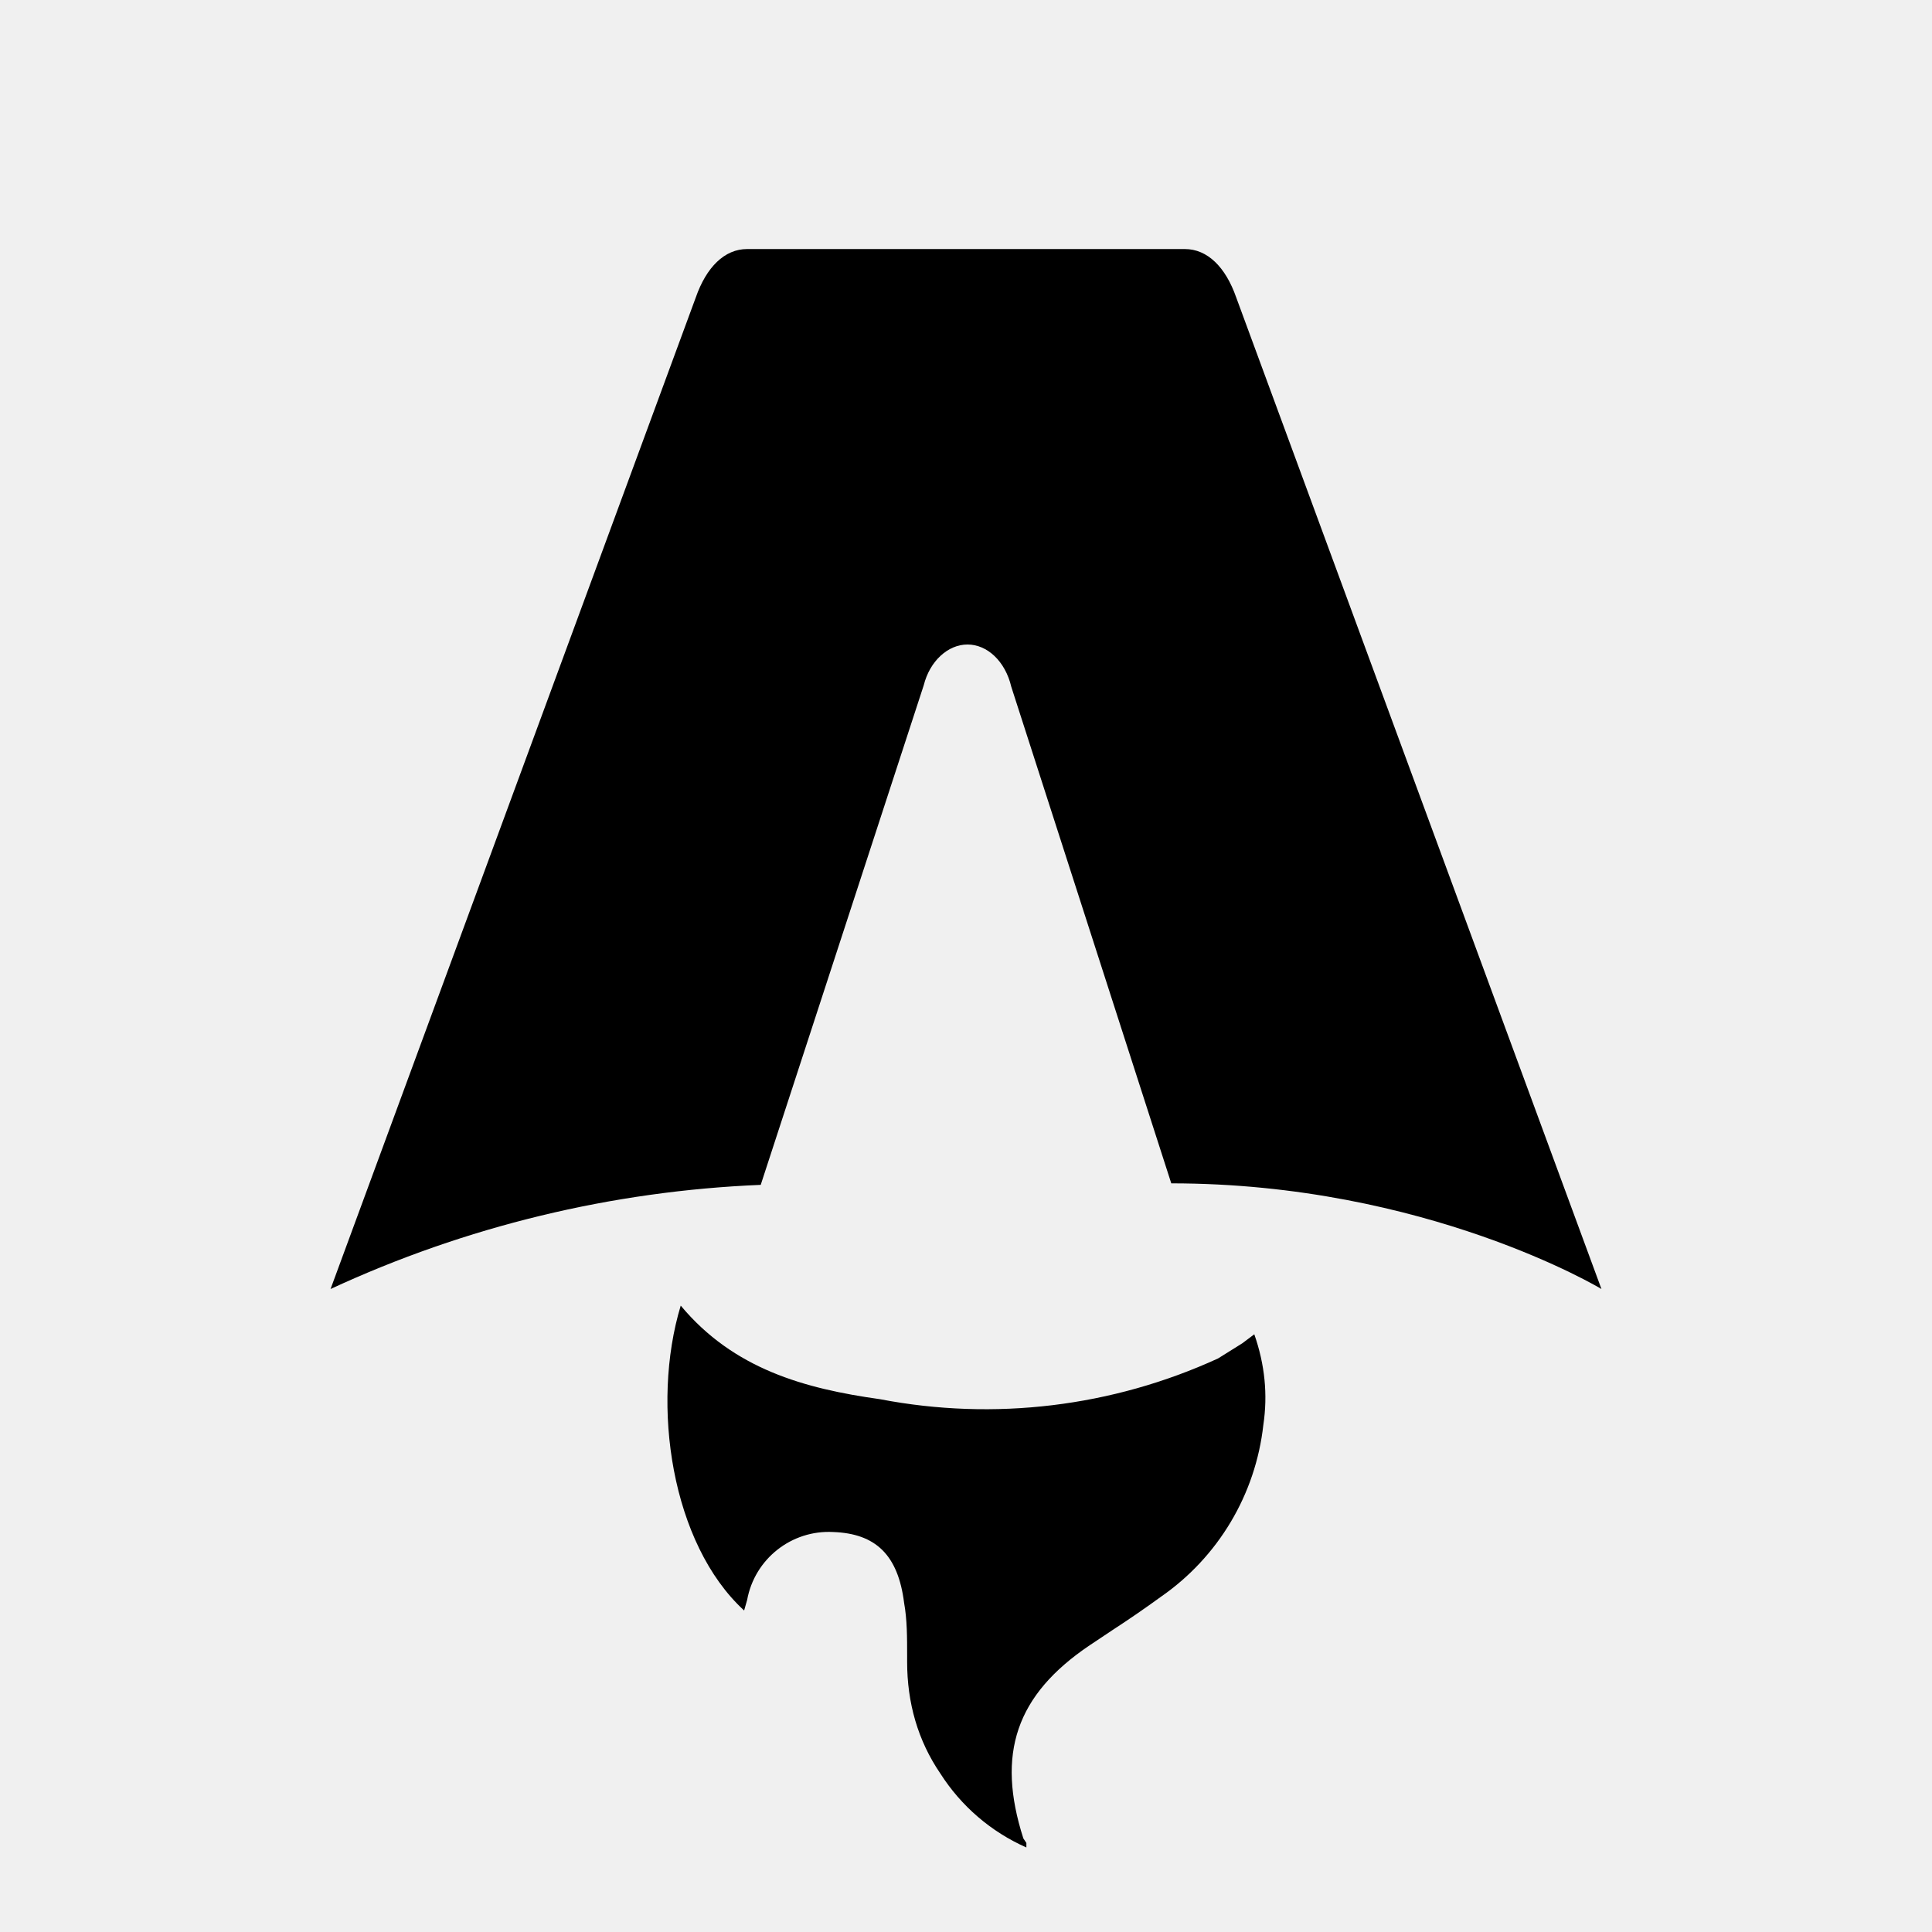
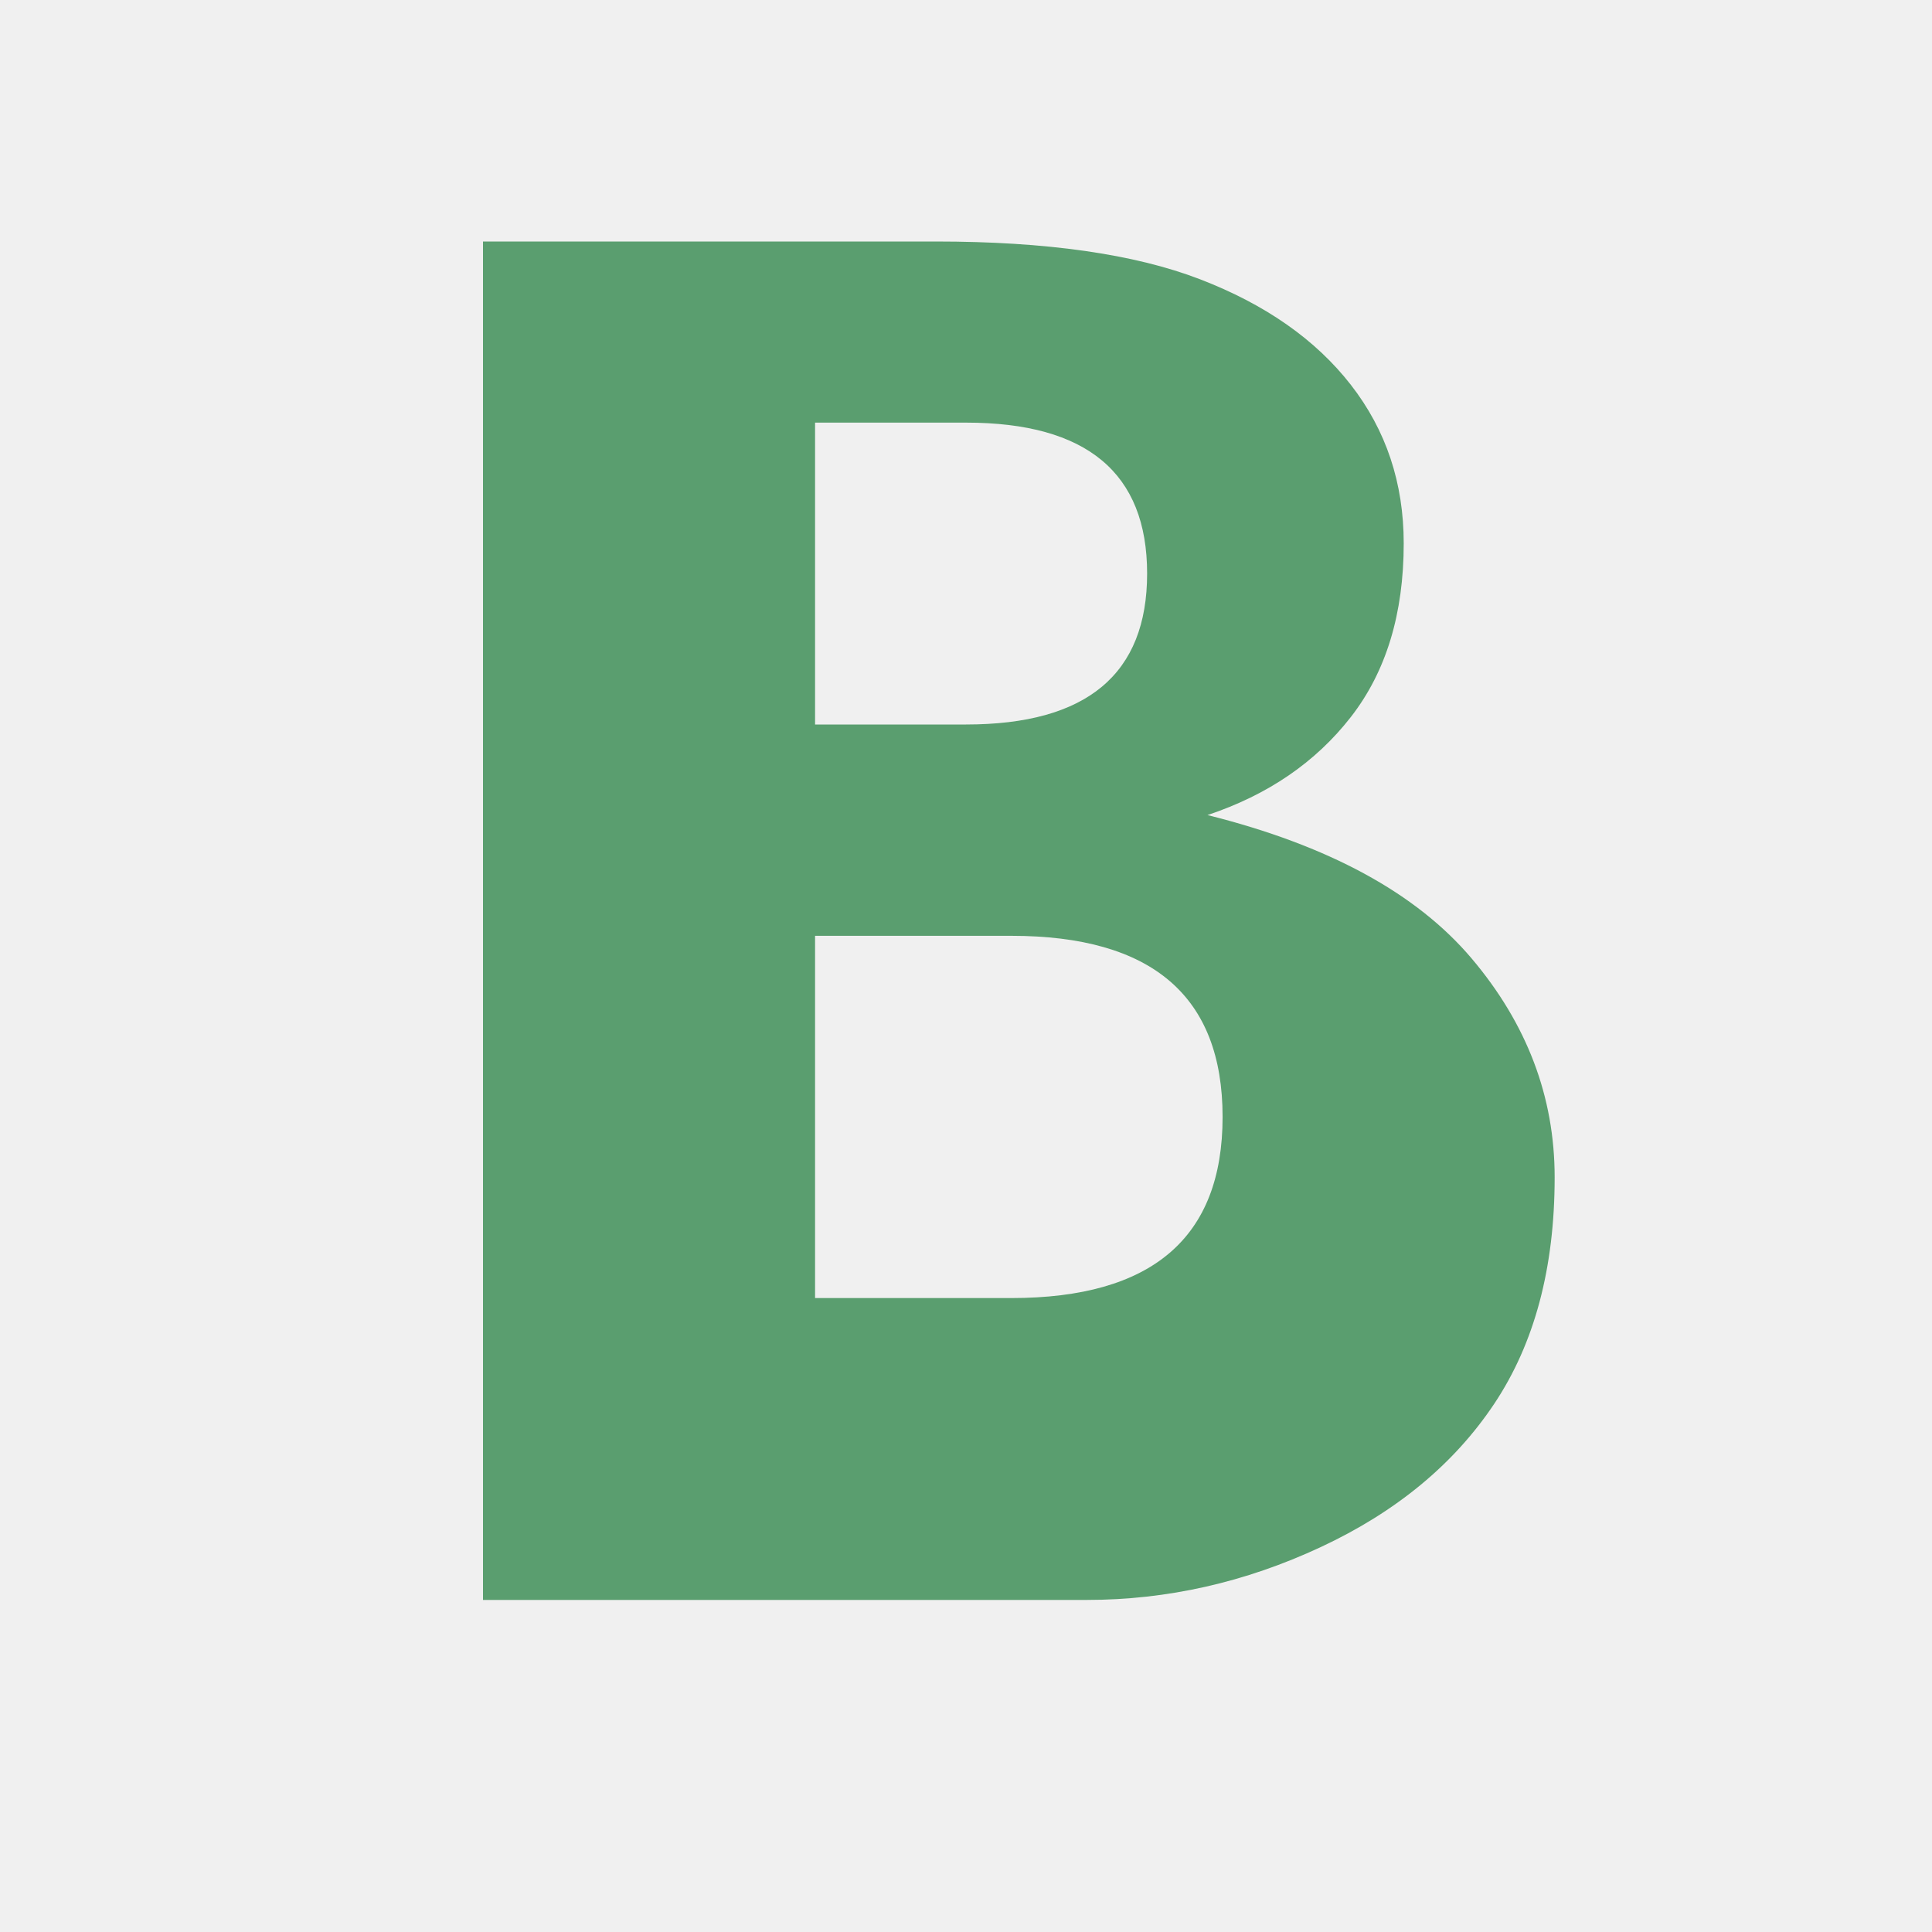
- <svg xmlns="http://www.w3.org/2000/svg" fill="none" viewBox="0 0 128 128">
-   <path d="M50.4 78.5a75.1 75.1 0 0 0-28.5 6.9l24.2-65.7c.7-2 1.9-3.2 3.4-3.2h29c1.5 0 2.7 1.2 3.4 3.2l24.2 65.7s-11.6-7-28.5-7L67 45.5c-.4-1.7-1.6-2.8-2.9-2.8-1.3 0-2.5 1.1-2.9 2.7L50.4 78.5Zm-1.1 28.2Zm-4.2-20.2c-2 6.6-.6 15.8 4.2 20.2a17.5 17.5 0 0 1 .2-.7 5.5 5.5 0 0 1 5.7-4.5c2.8.1 4.3 1.5 4.7 4.7.2 1.1.2 2.3.2 3.5v.4c0 2.7.7 5.2 2.2 7.4a13 13 0 0 0 5.7 4.9v-.3l-.2-.3c-1.8-5.6-.5-9.5 4.4-12.8l1.5-1a73 73 0 0 0 3.2-2.2 16 16 0 0 0 6.8-11.4c.3-2 .1-4-.6-6l-.8.6-1.6 1a37 37 0 0 1-22.4 2.7c-5-.7-9.7-2-13.2-6.2Z" />
-   <style>
-         path { fill: #000; }
-         @media (prefers-color-scheme: dark) {
-             path { fill: #FFF; }
-         }
-     </style>
+ <svg xmlns="http://www.w3.org/2000/svg" viewBox="0 0 128 128">
+   <path fill="#5a9e6f" d="M32 16h30q11 0 17.5 2.5t10 7 3.5 10.5q0 7-3.5 11.5T80 54q12 3 17.5 9.5T103 78q0 9-4 15t-11.5 9.5T72 106H32V16zm22 32h10q6 0 9-2.5t3-7.5-3-7.5-9-2.5H54V48zm0 38h13q7 0 10.5-3t3.5-9-3.5-9T67 62H54v24z" />
</svg>
